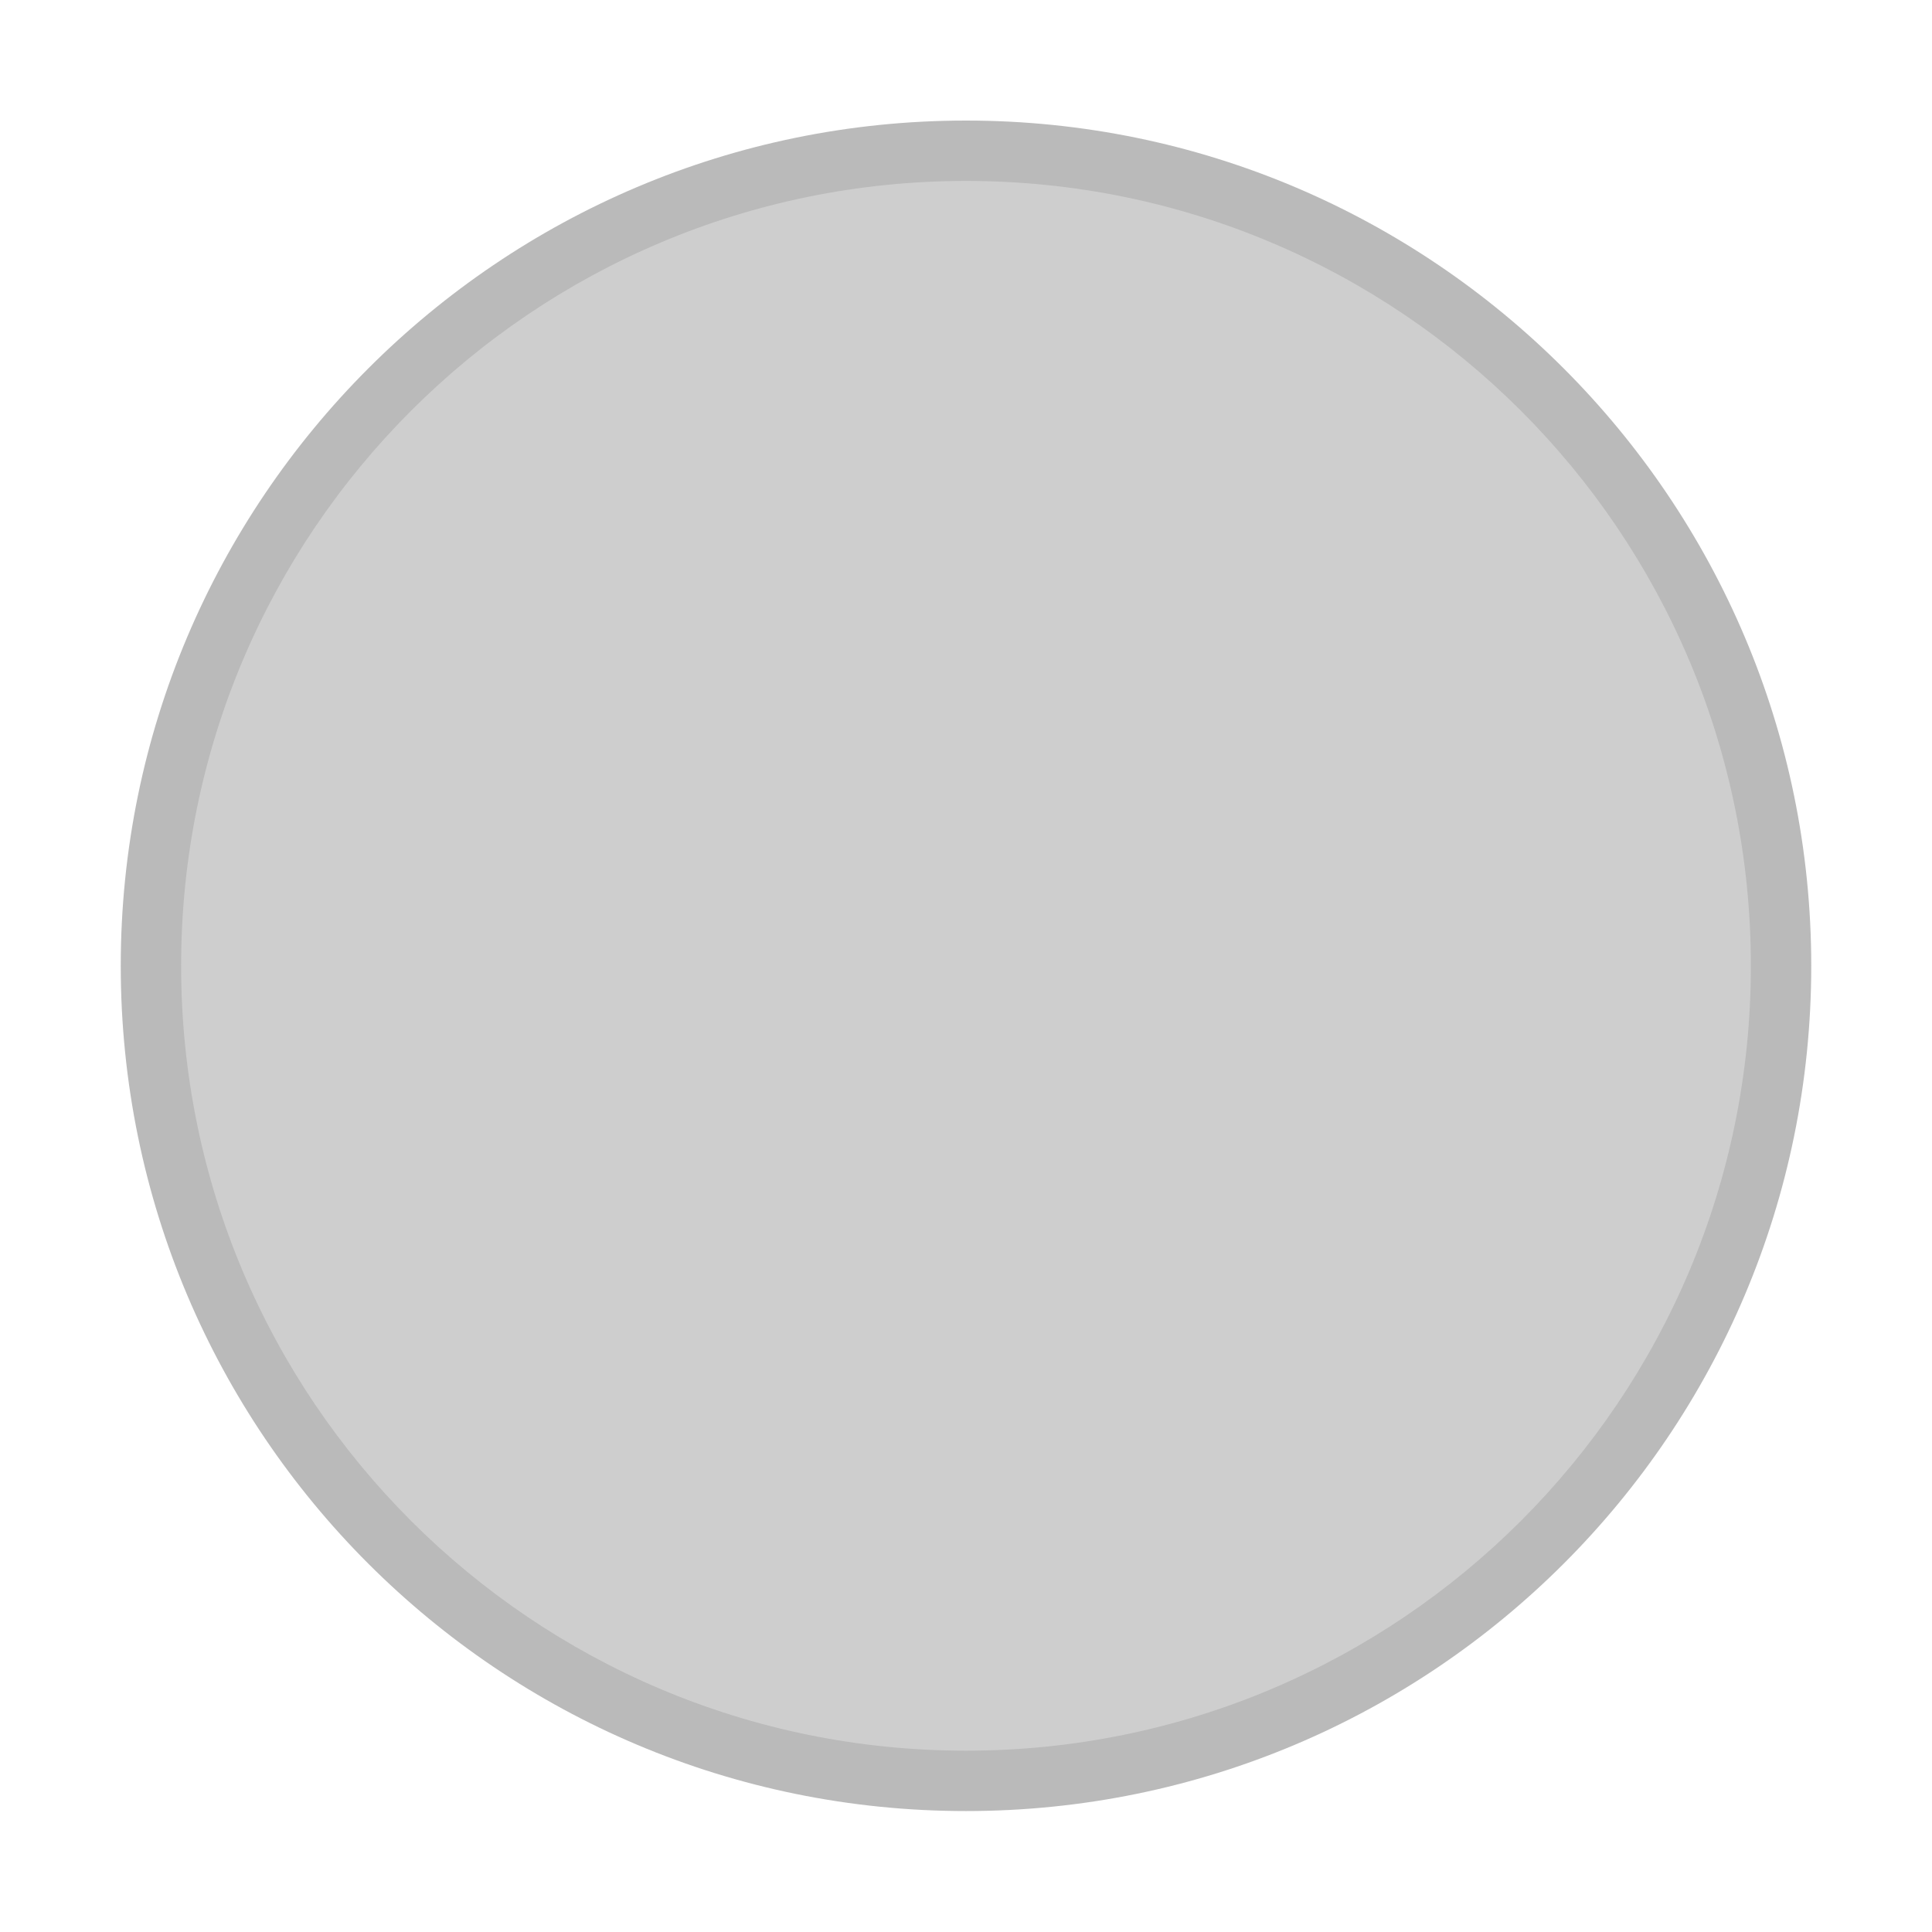
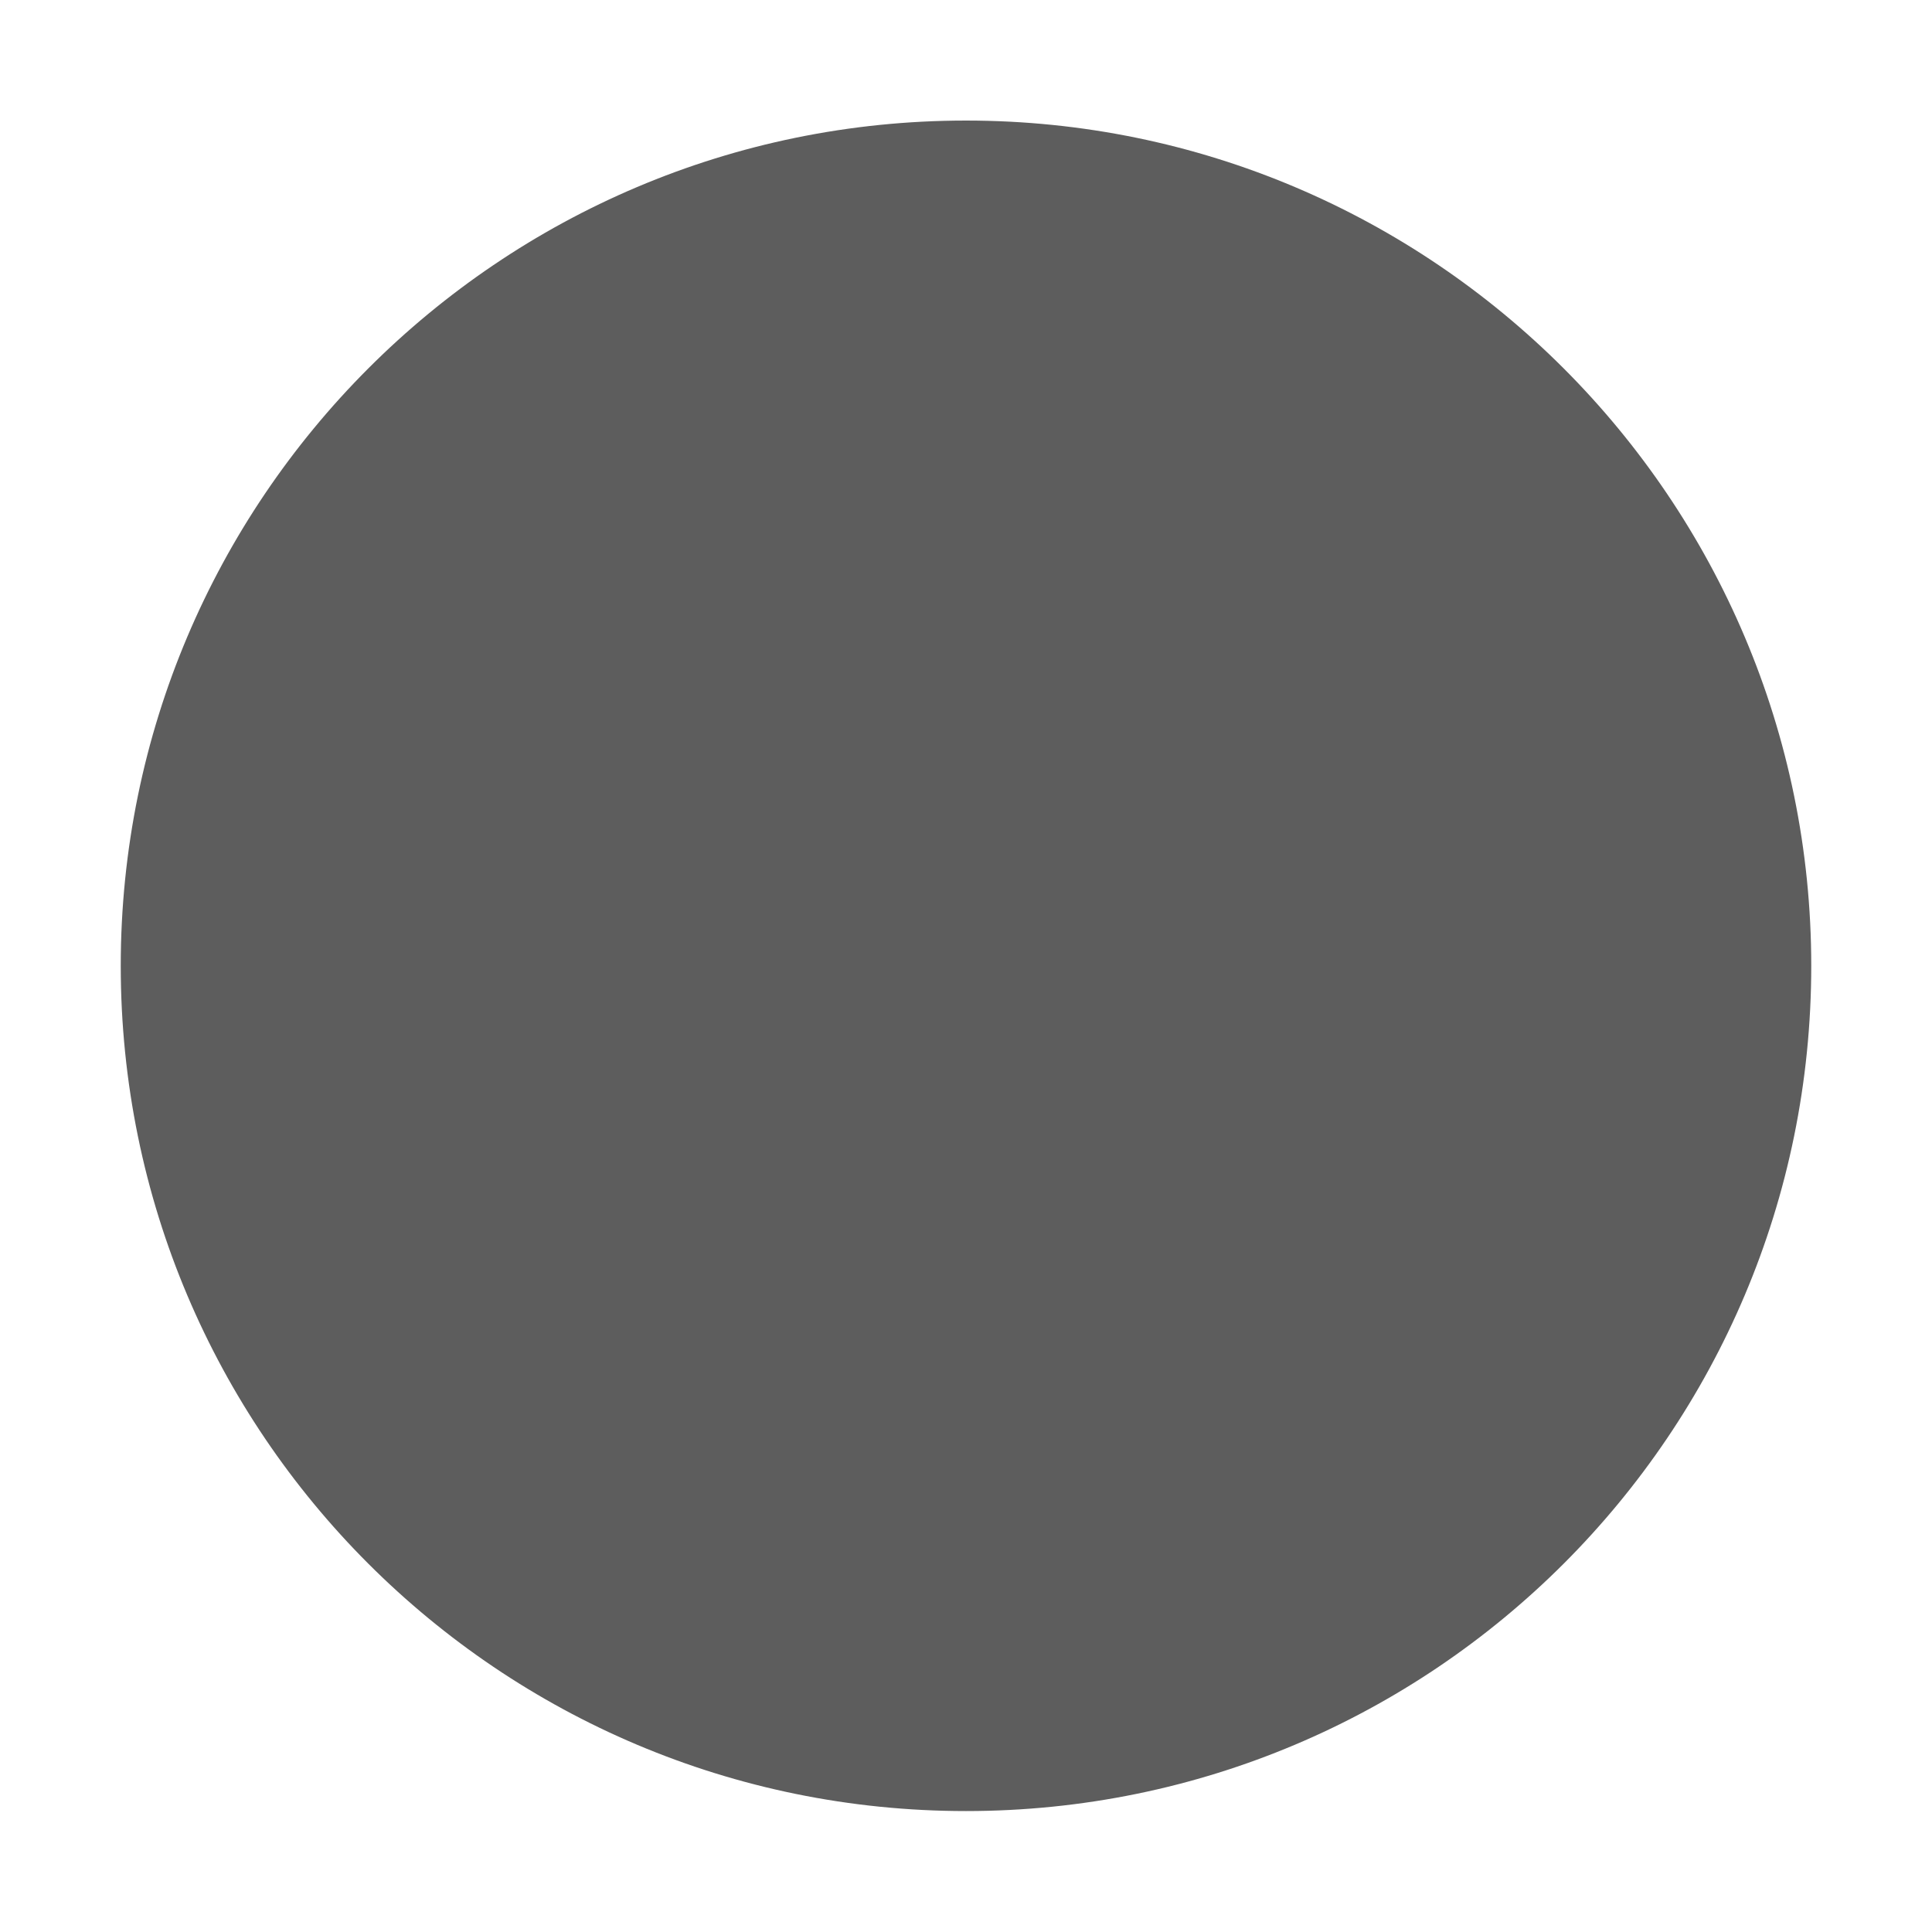
<svg xmlns="http://www.w3.org/2000/svg" viewBox="0 0 50 50" version="1.2" baseProfile="tiny">
  <defs>
</defs>
  <g fill="none" stroke="black" stroke-width="1" fill-rule="evenodd" stroke-linecap="square" stroke-linejoin="bevel">
-     <g fill="#000000" fill-opacity="1" stroke="none" transform="matrix(3.125,0,0,3.125,-853.125,839.493)" font-family="Noto Sans" font-size="10" font-weight="400" font-style="normal" opacity="0">
-       <rect x="273" y="-268.638" width="16" height="16" />
+     <g fill="#000000" fill-opacity="1" stroke="none" transform="matrix(3.125,0,0,3.125,-853.125,839.493)" font-family="SF Pro Display" font-size="10" font-weight="400" font-style="normal" opacity="0">
+       <path vector-effect="none" fill-rule="evenodd" d="M273,-268.638 C273,-268.638 273,-268.638 273,-268.638 L289,-268.638 C289,-268.638 289,-268.638 289,-268.638 L289,-252.638 C289,-252.638 289,-252.638 289,-252.638 L273,-252.638 C273,-252.638 273,-252.638 273,-252.638 L273,-268.638" />
    </g>
-     <g fill="#bababa" fill-opacity="1" stroke="none" transform="matrix(3.125,0,0,3.125,-12.5,-3226.13)" font-family="Noto Sans" font-size="10" font-weight="400" font-style="normal">
+     <g fill="#5d5d5d" fill-opacity="1" stroke="none" transform="matrix(3.125,0,0,3.125,-12.5,-3226.13)" font-family="SF Pro Display" font-size="10" font-weight="400" font-style="normal">
      <path vector-effect="none" fill-rule="evenodd" d="M12,1047.36 C15.866,1047.36 19,1044.23 19,1040.36 C19,1036.5 15.866,1033.36 12,1033.36 C8.134,1033.36 5,1036.5 5,1040.36 C5,1044.23 8.134,1047.36 12,1047.36 " />
    </g>
-     <g fill="#cecece" fill-opacity="1" stroke="none" transform="matrix(3.125,0,0,3.125,-12.5,-3226.13)" font-family="Noto Sans" font-size="10" font-weight="400" font-style="normal">
-       <path vector-effect="none" fill-rule="evenodd" d="M12,1046.86 C15.59,1046.86 18.5,1043.95 18.5,1040.36 C18.5,1036.77 15.59,1033.86 12,1033.86 C8.41,1033.86 5.5,1036.77 5.5,1040.36 C5.5,1043.95 8.41,1046.86 12,1046.86 " />
-     </g>
-     <g fill="none" stroke="#000000" stroke-opacity="1" stroke-width="1" stroke-linecap="square" stroke-linejoin="bevel" transform="matrix(1,0,0,1,0,0)" font-family="Noto Sans" font-size="10" font-weight="400" font-style="normal">
+     <g fill="none" stroke="#000000" stroke-opacity="1" stroke-width="1" stroke-linecap="square" stroke-linejoin="bevel" transform="matrix(1,0,0,1,0,0)" font-family="SF Pro Display" font-size="10" font-weight="400" font-style="normal">
</g>
  </g>
</svg>
